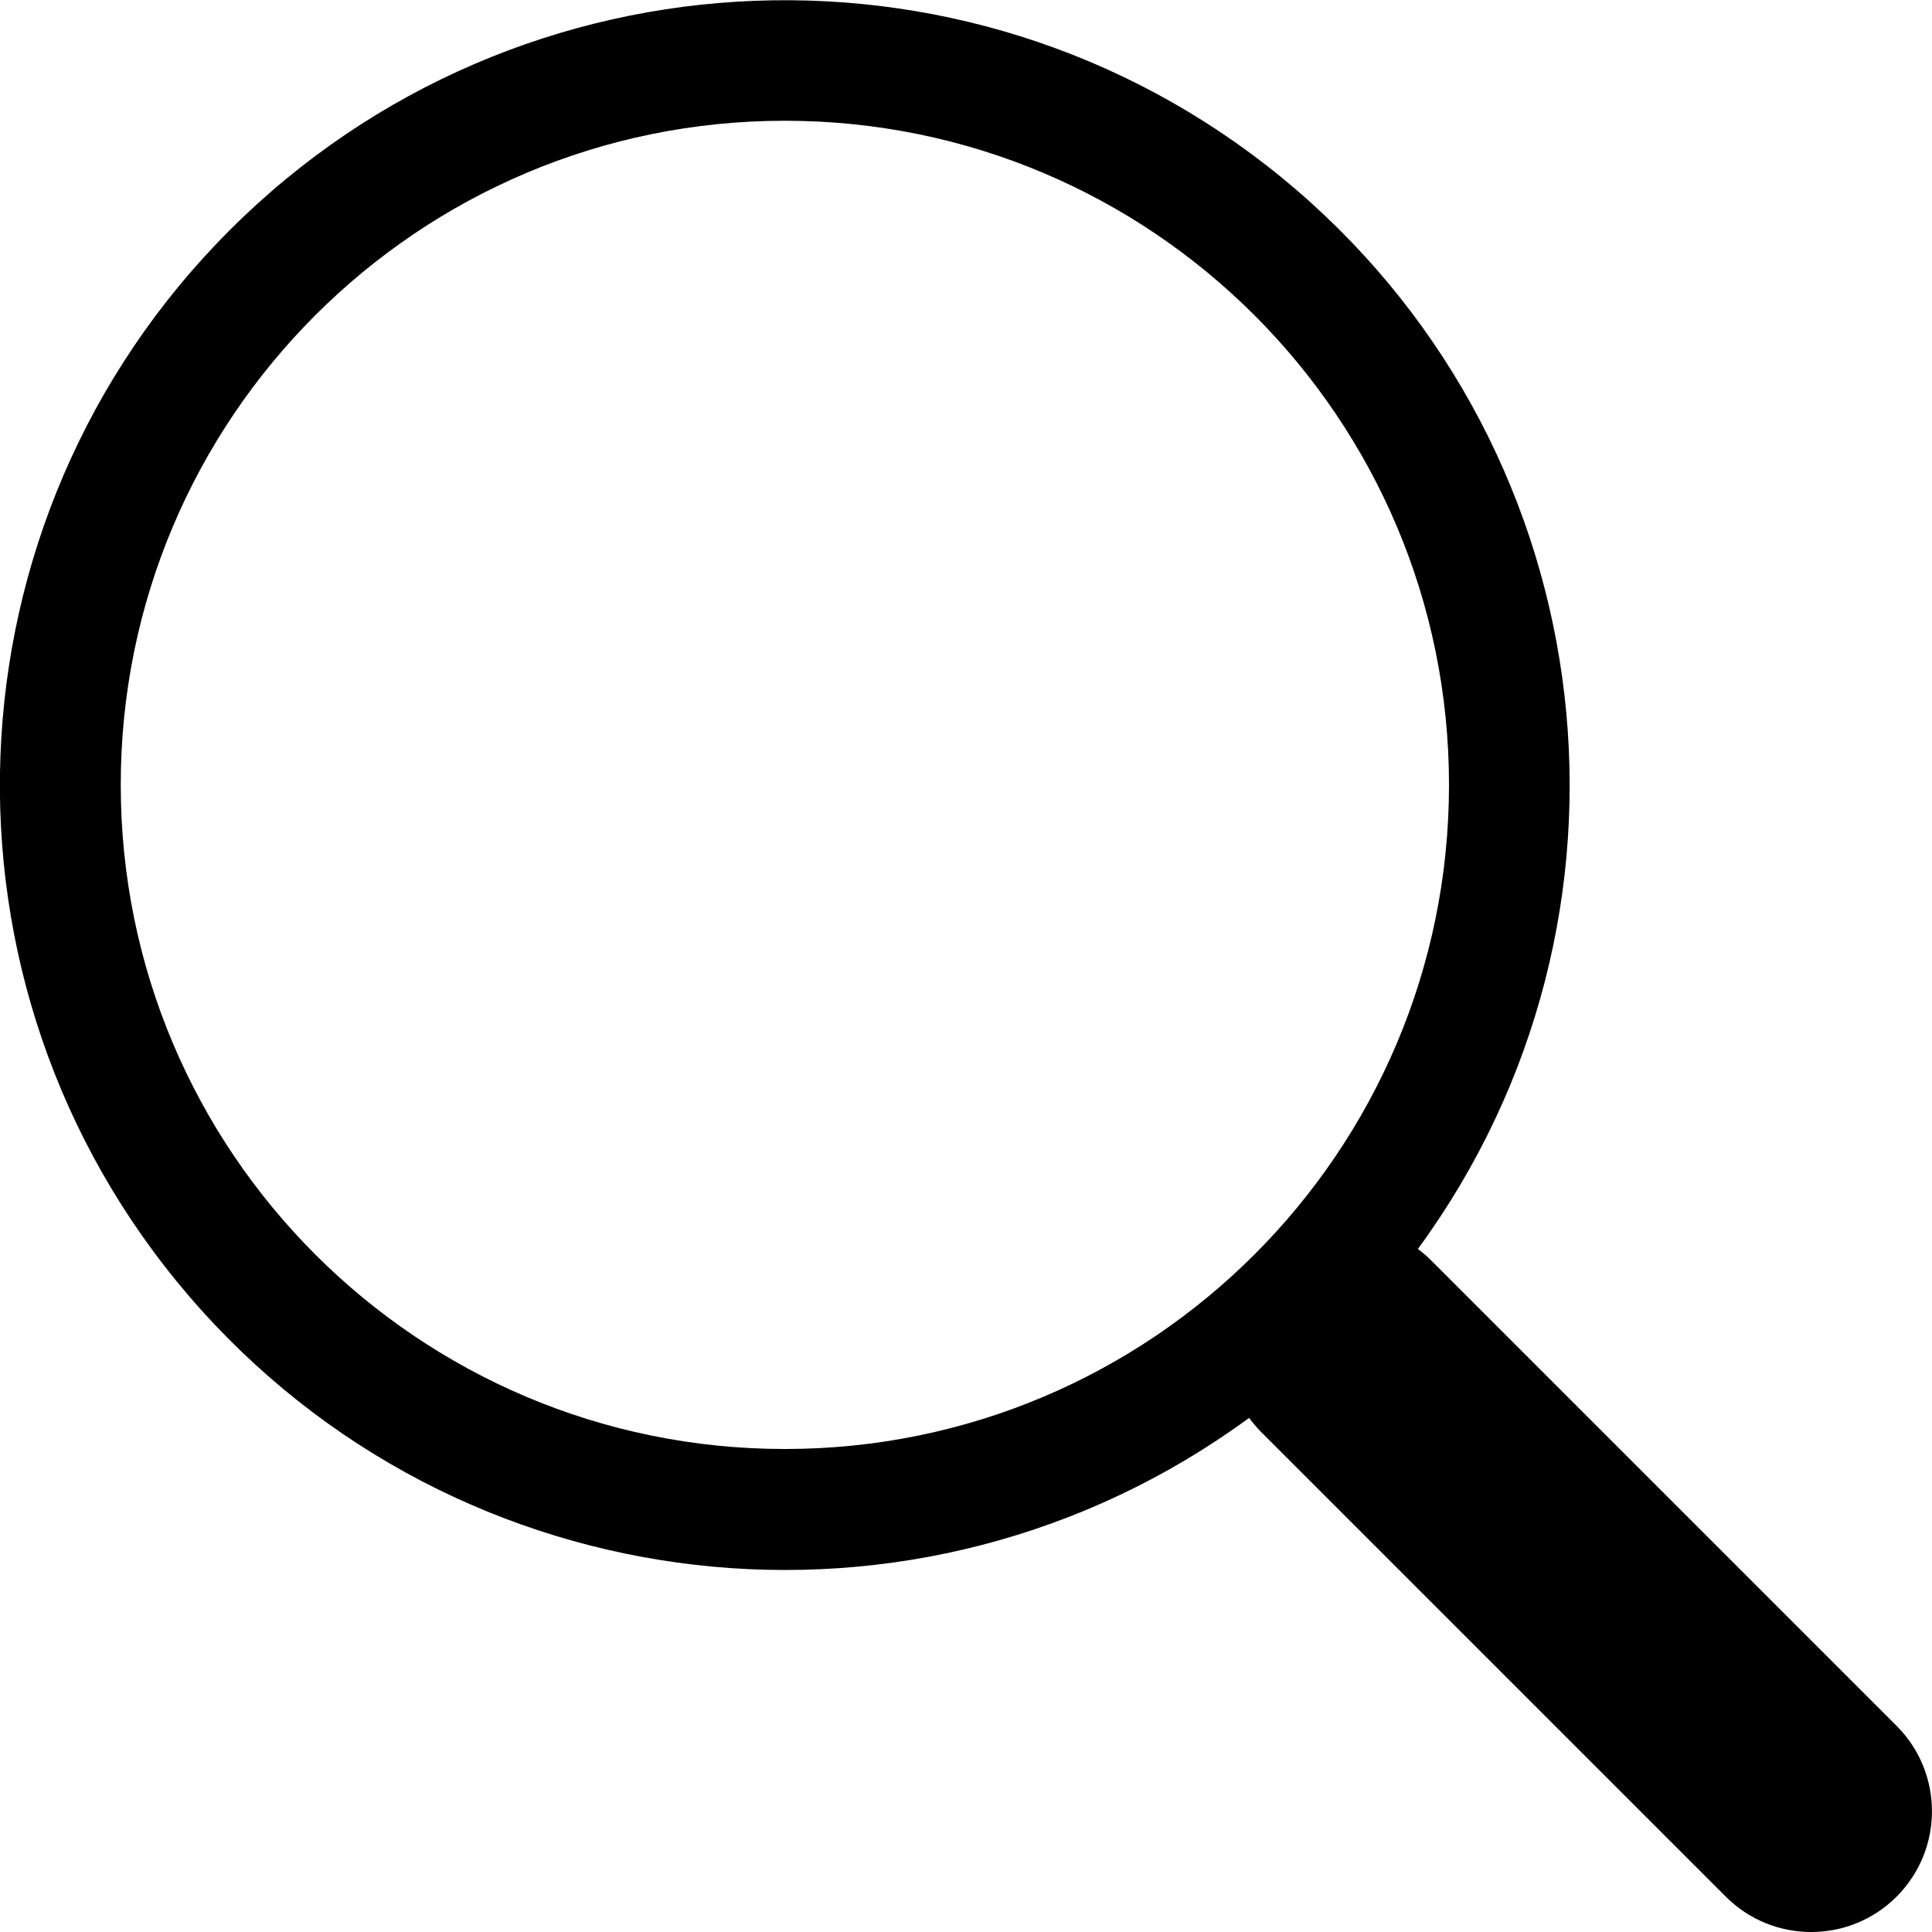
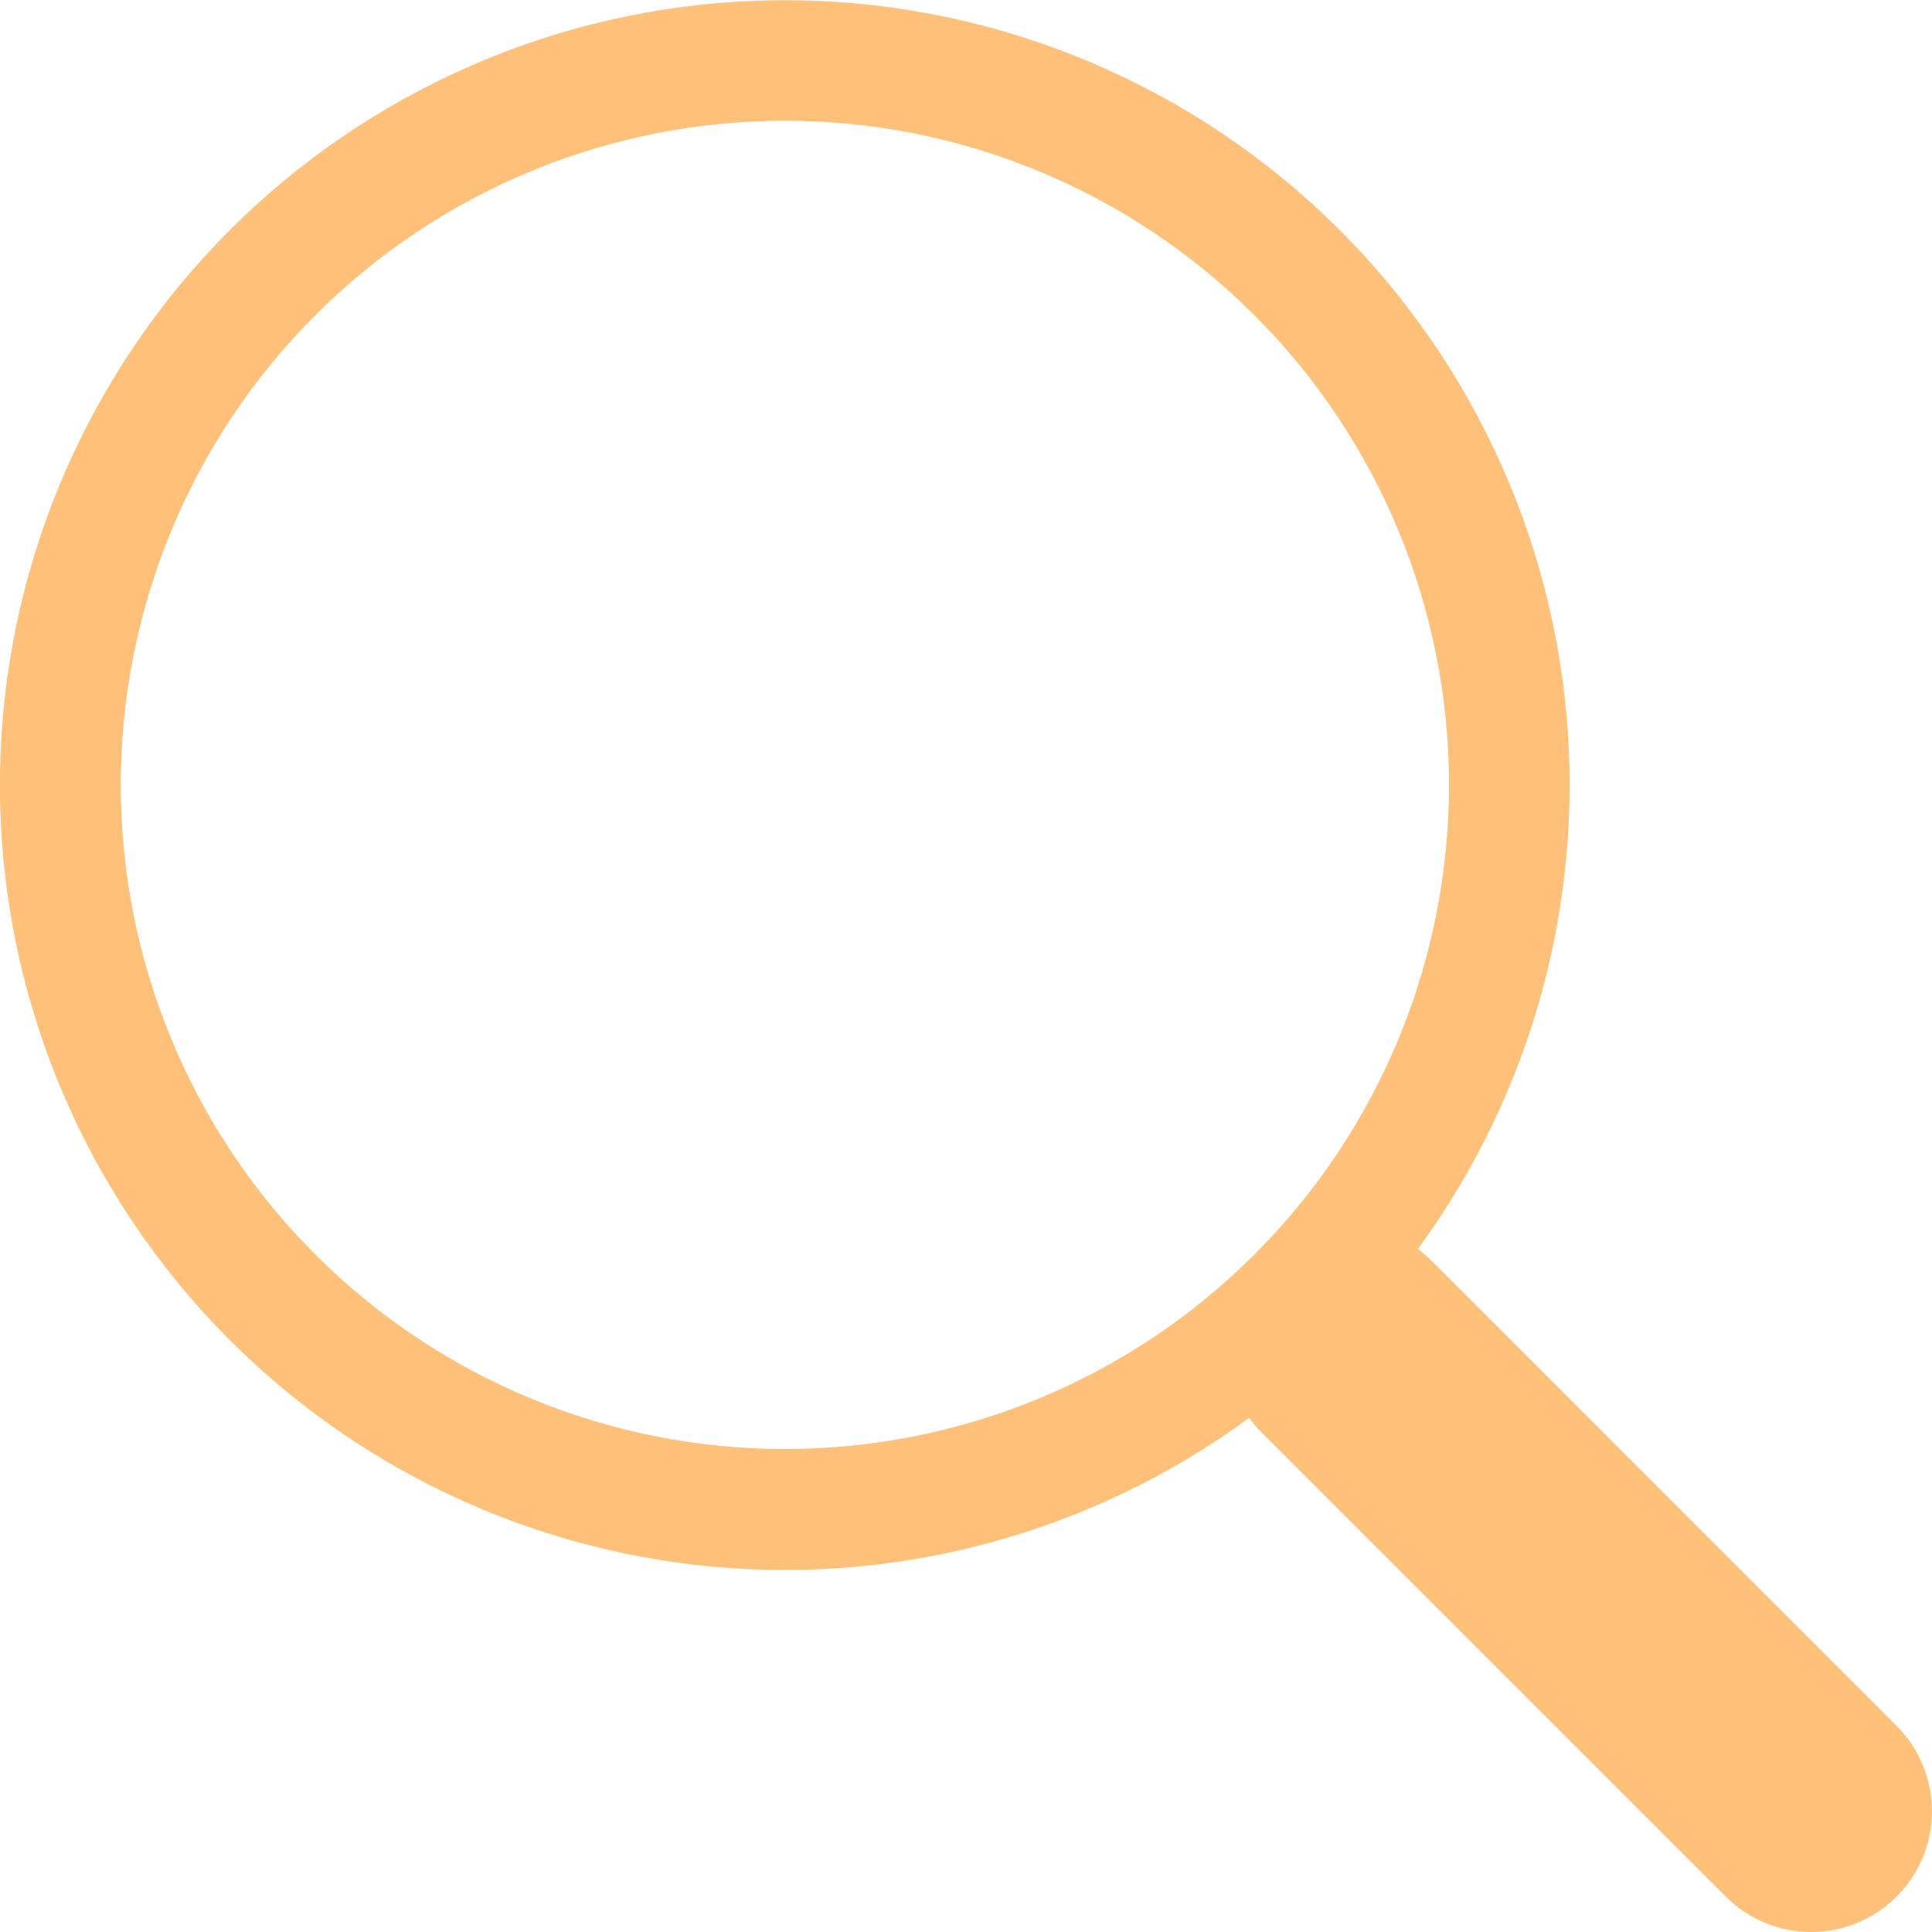
- <svg xmlns="http://www.w3.org/2000/svg" width="16" height="16" fill="currentColor" class="bi bi-search" viewBox="0 0 16 16">
-   <path d="M11.742 10.344a6.5 6.5 0 1 0-1.397 1.398h-.001c.03.04.062.078.098.115l3.85 3.85a1 1 0 0 0 1.415-1.414l-3.85-3.85a1.007 1.007 0 0 0-.115-.1zM12 6.5a5.5 5.5 0 1 1-11 0 5.5 5.5 0 0 1 11 0z" />
+ <svg xmlns="http://www.w3.org/2000/svg" width="85" height="85" viewBox="0 0 85 85" fill="none">
+   <path d="M62.379 54.953C67.523 47.933 69.827 39.23 68.83 30.585C67.833 21.94 63.609 13.99 57.002 8.325C50.395 2.661 41.893 -0.3 33.197 0.035C24.501 0.371 16.252 3.977 10.101 10.133C3.949 16.288 0.349 24.54 0.02 33.236C-0.309 41.933 2.658 50.432 8.327 57.035C13.996 63.638 21.949 67.857 30.595 68.848C39.241 69.839 47.942 67.528 54.958 62.379H54.953C55.112 62.592 55.282 62.794 55.473 62.99L75.926 83.443C76.922 84.44 78.274 85.001 79.683 85.001C81.092 85.002 82.444 84.442 83.441 83.446C84.438 82.45 84.998 81.099 84.998 79.689C84.999 78.28 84.44 76.928 83.443 75.932L62.99 55.478C62.8 55.286 62.596 55.109 62.379 54.947V54.953ZM63.75 34.531C63.75 38.368 62.994 42.168 61.526 45.713C60.057 49.258 57.905 52.479 55.192 55.192C52.479 57.905 49.258 60.057 45.713 61.526C42.168 62.994 38.368 63.75 34.531 63.75C30.694 63.75 26.895 62.994 23.35 61.526C19.805 60.057 16.584 57.905 13.87 55.192C11.157 52.479 9.005 49.258 7.537 45.713C6.068 42.168 5.313 38.368 5.313 34.531C5.313 26.782 8.391 19.35 13.87 13.87C19.35 8.391 26.782 5.312 34.531 5.312C42.281 5.312 49.712 8.391 55.192 13.87C60.672 19.35 63.75 26.782 63.75 34.531V34.531Z" fill="#FFC179" />
</svg>
